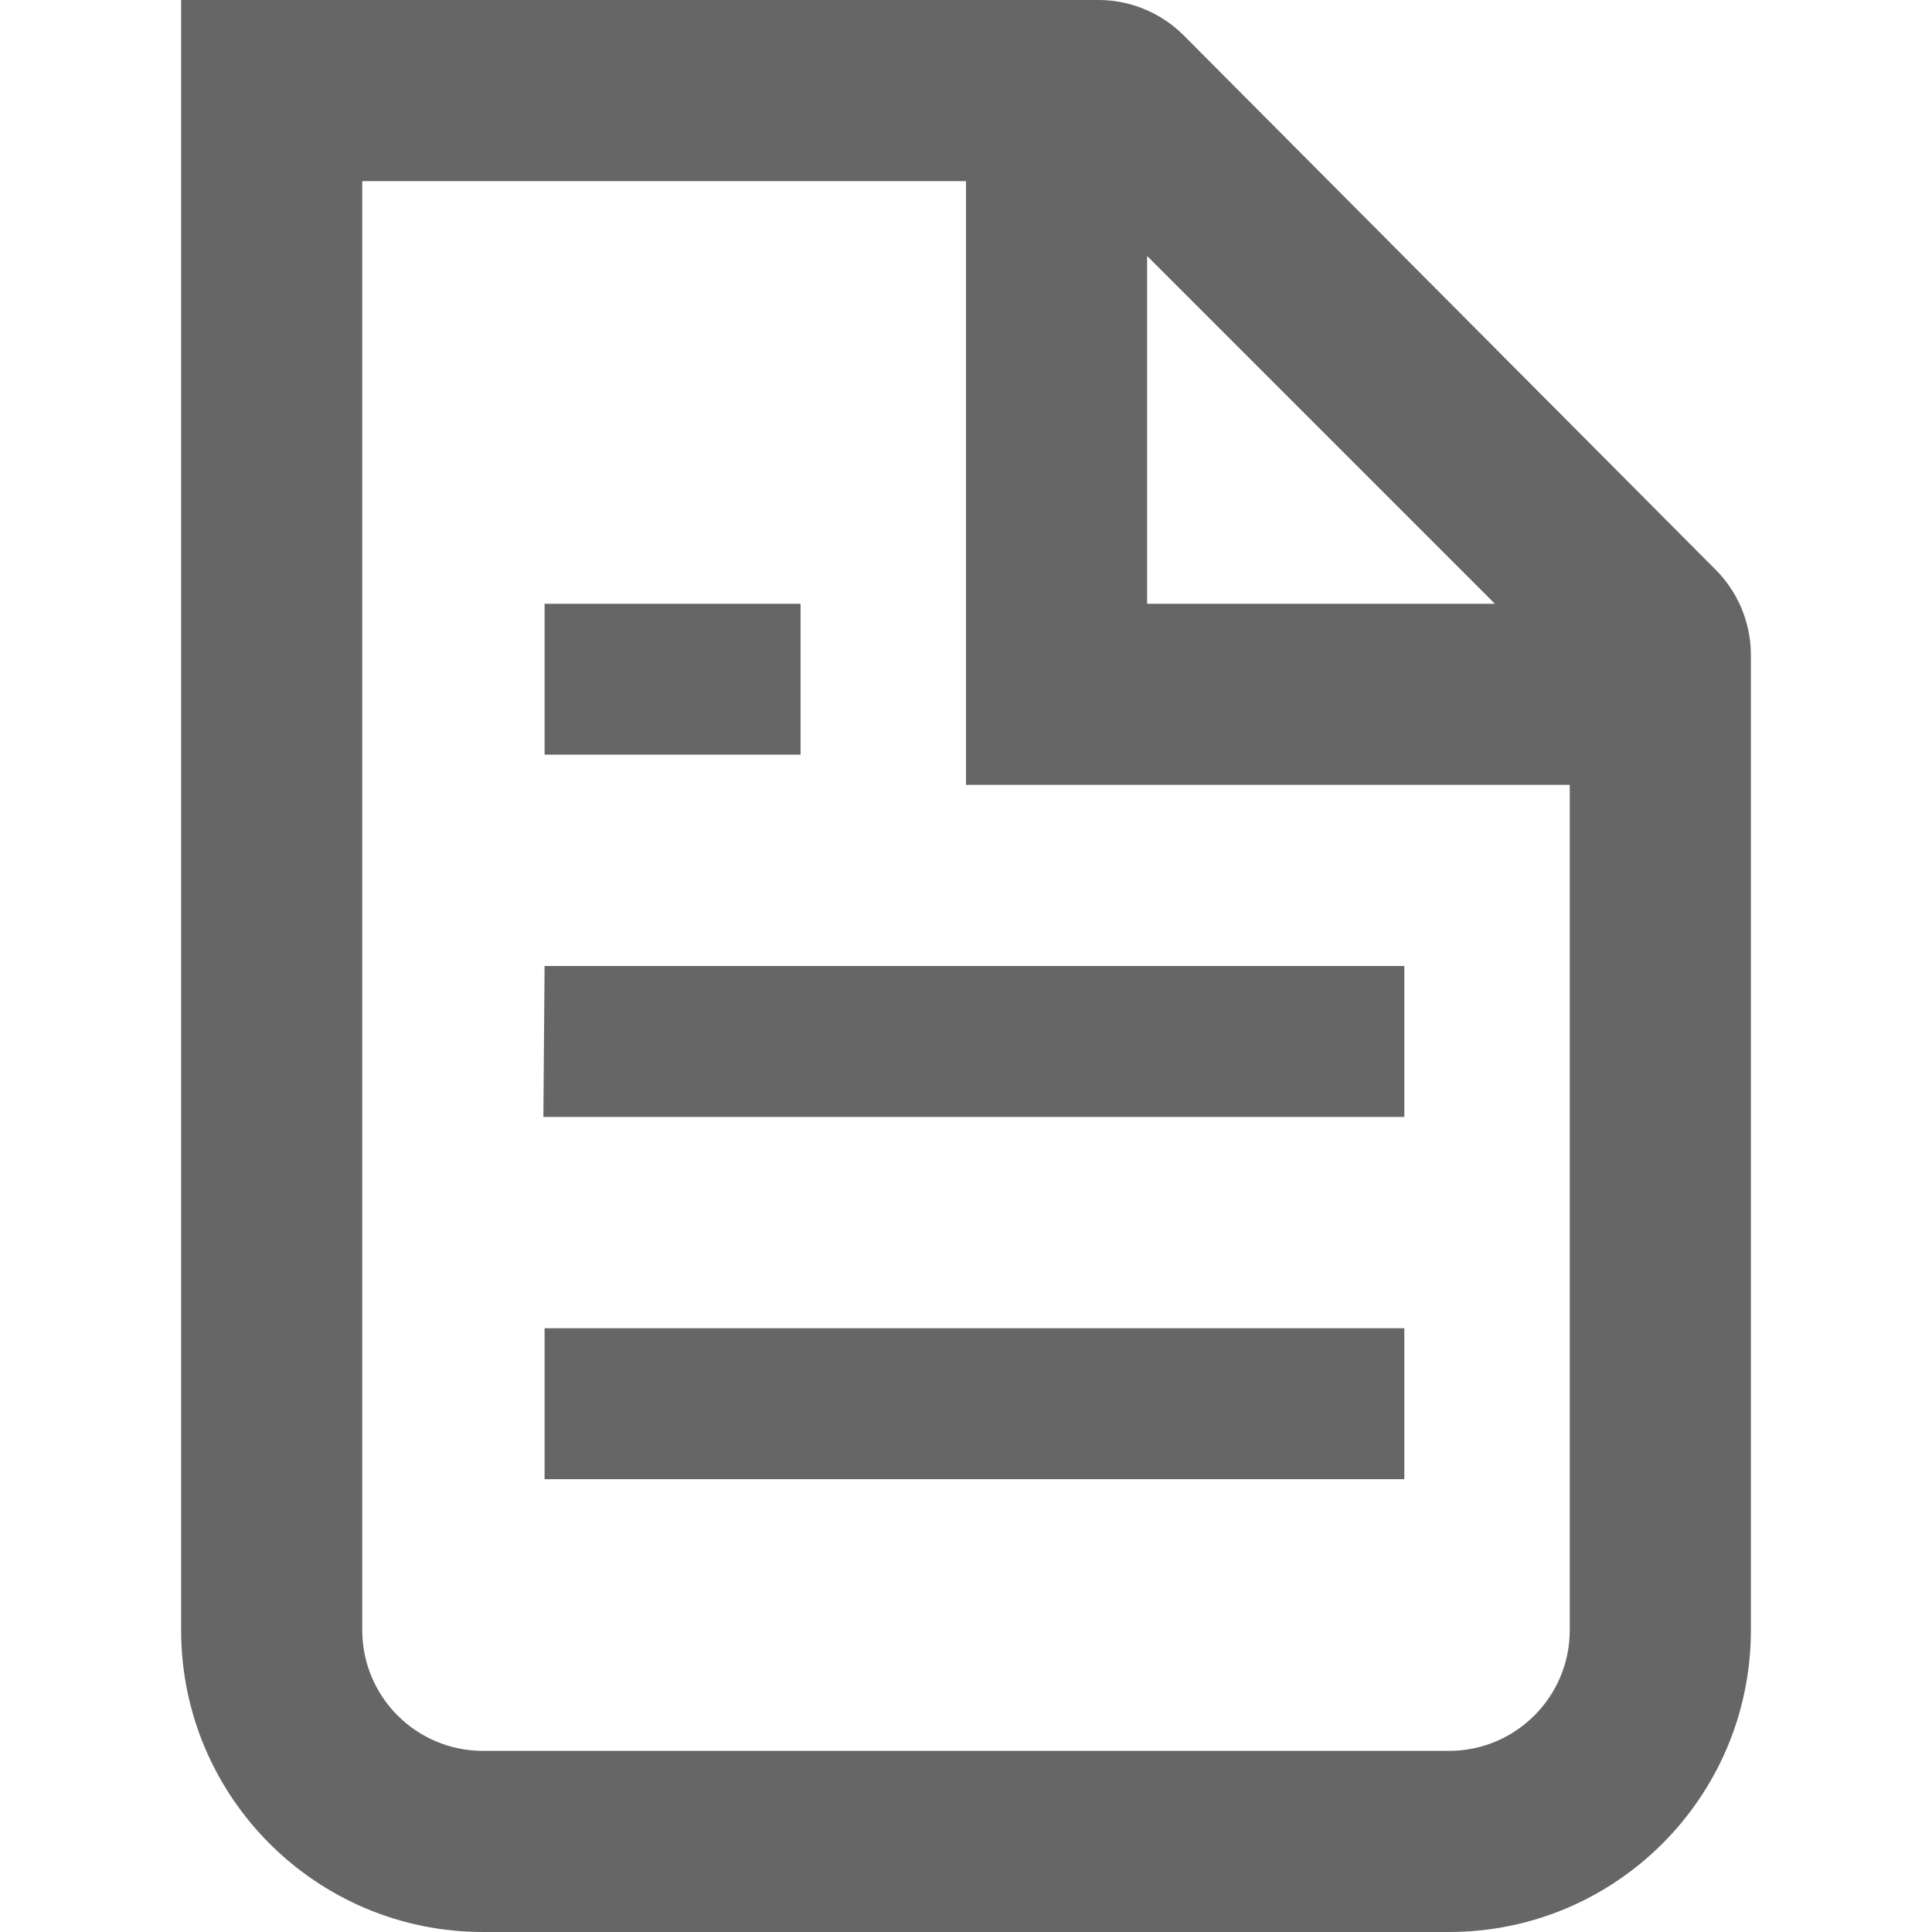
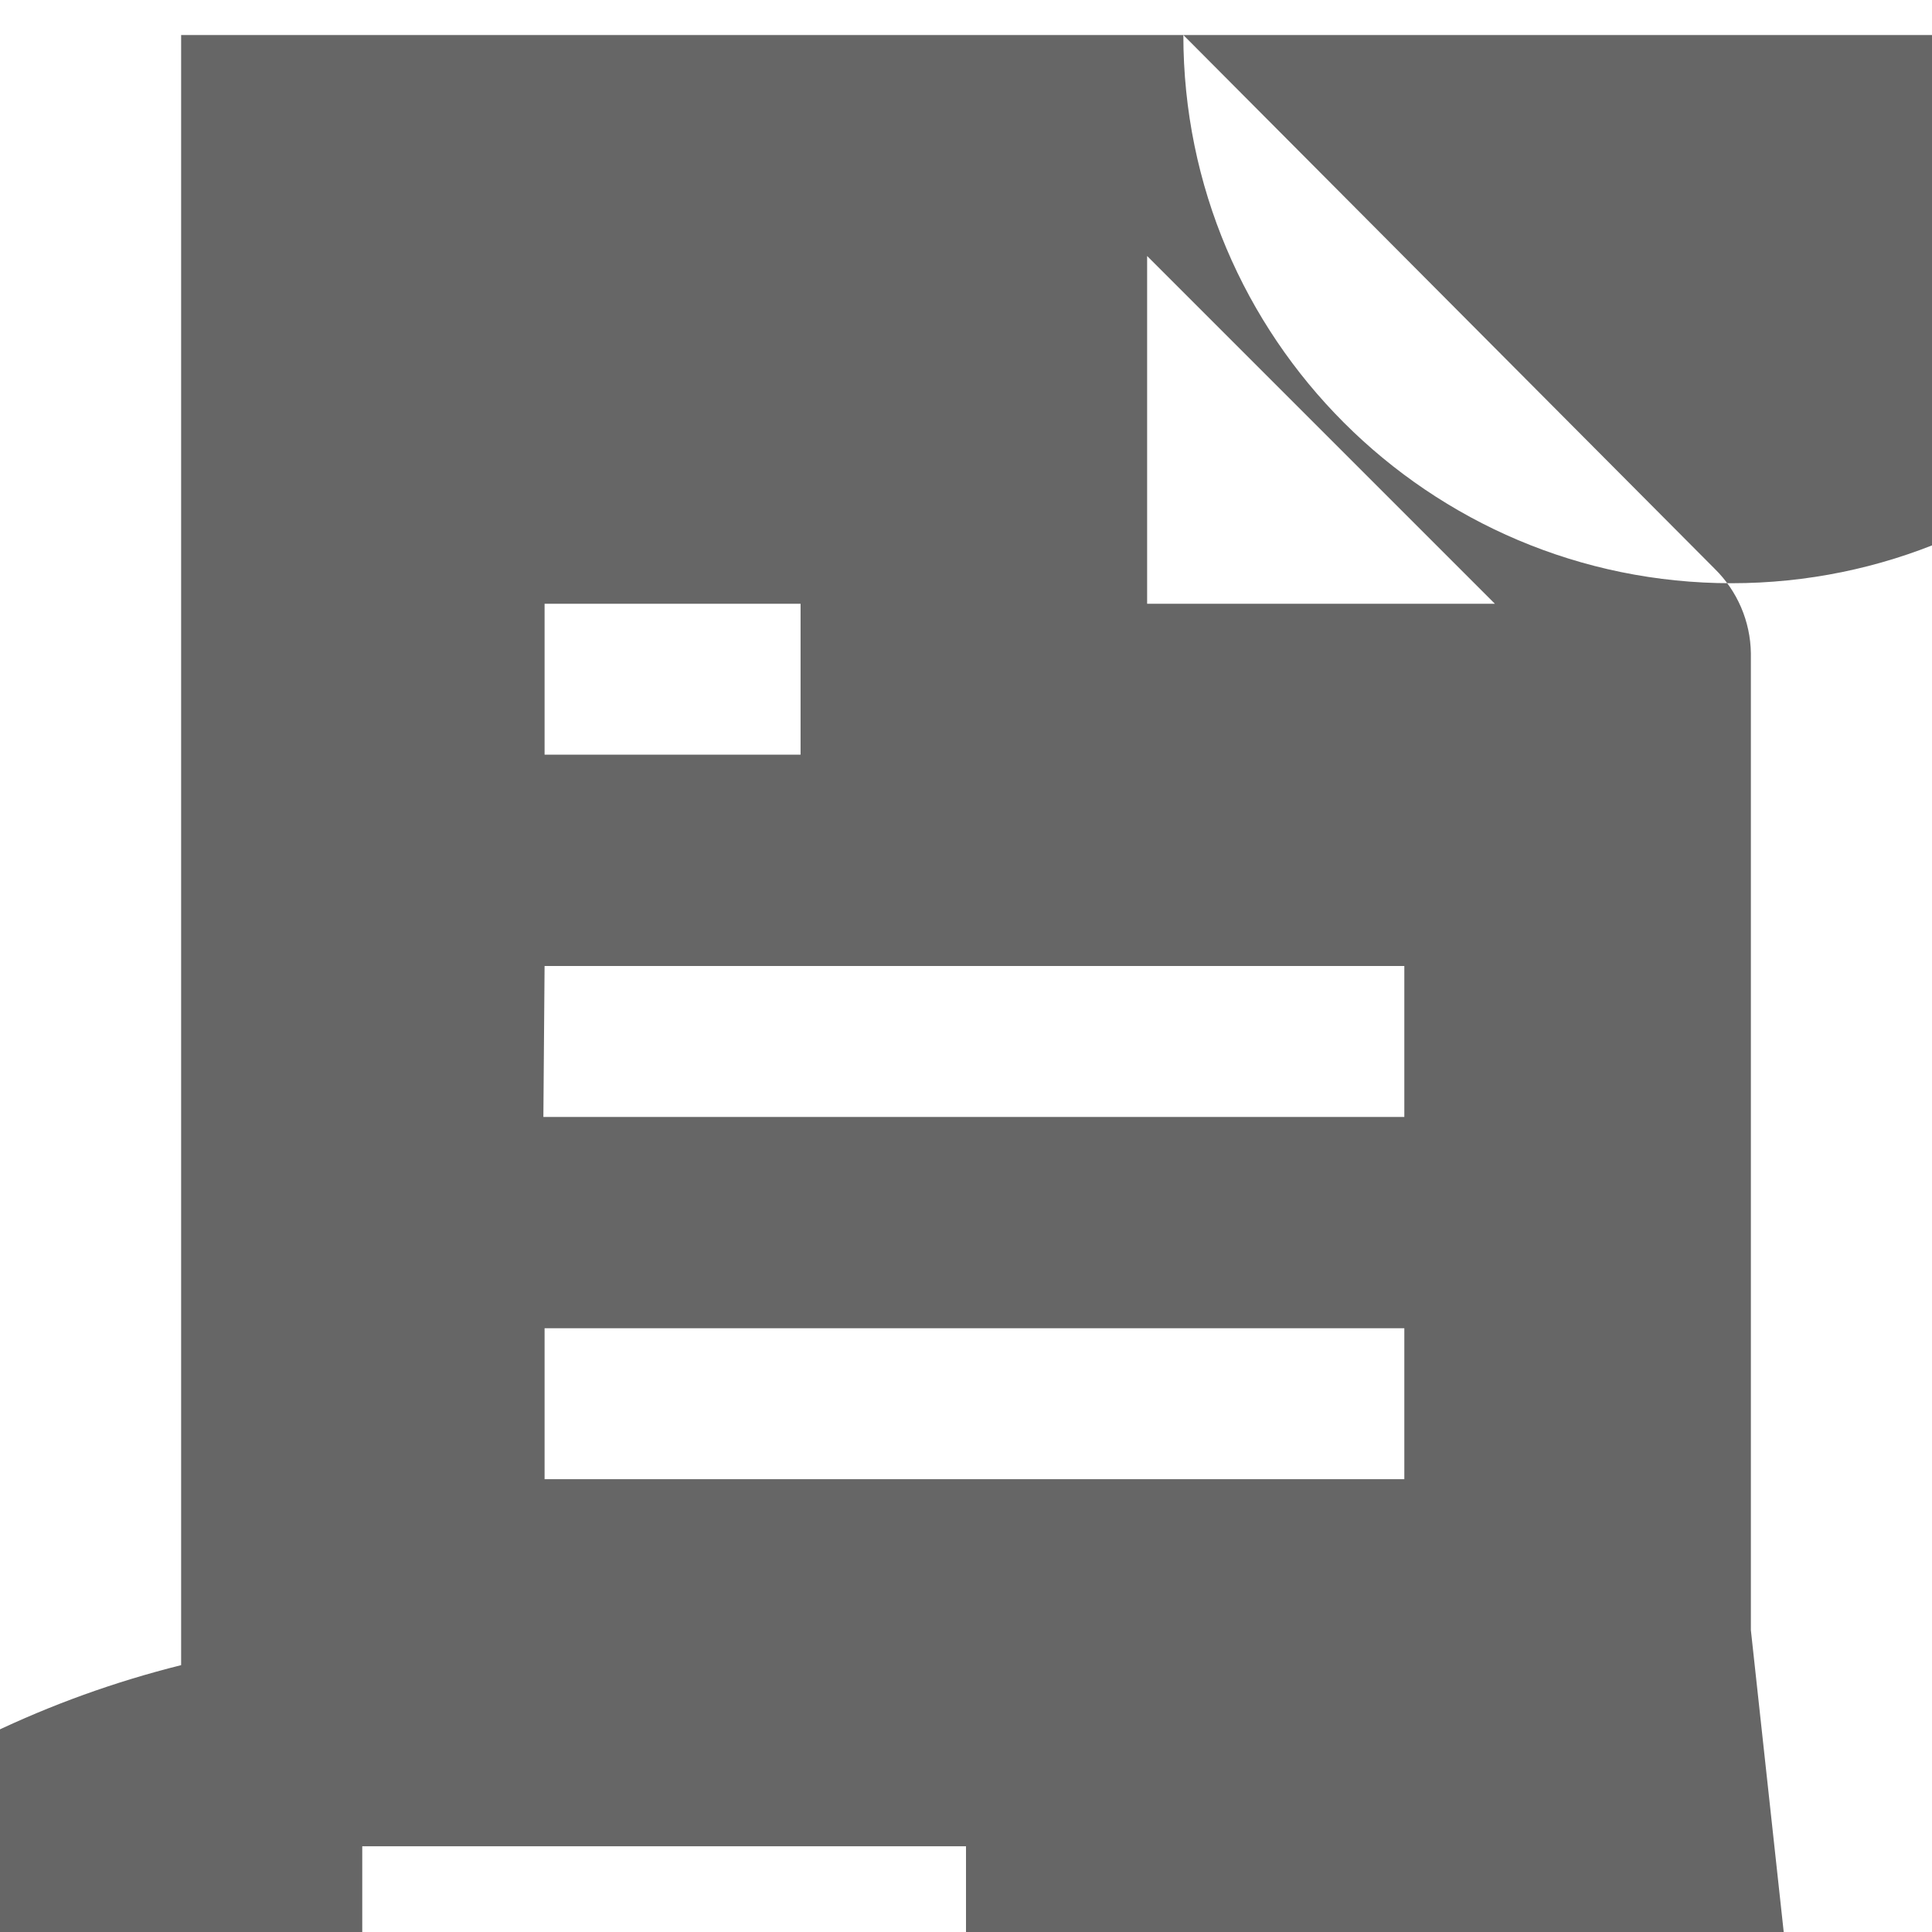
<svg xmlns="http://www.w3.org/2000/svg" fill="none" viewBox="0 0 16 16">
-   <path d="M14.5 13.5V5.41a1 1 0 0 0-.3-.7L9.8.29A1 1 0 0 0 9.08 0H1.5v13.5A2.5 2.5 0 0 0 4 16h8a2.5 2.5 0 0 0 2.5-2.5m-1.5 0v-7H8v-5H3v12a1 1 0 0 0 1 1h8a1 1 0 0 0 1-1M9.5 5V2.12L12.38 5zM5.13 5h-.62v1.25h2.12V5zm-.62 3h7.12v1.25H4.5zm.62 3h-.62v1.25h7.12V11z" clip-rule="evenodd" fill="#666" fill-rule="evenodd" />
+   <path d="M14.5 13.5V5.41a1 1 0 0 0-.3-.7L9.8.29a1 1 0 0 0 9.08 0H1.5v13.5a2.5 2.5 0 0 0 4 16h8a2.5 2.5 0 0 0 2.5-2.5m-1.5 0v-7H8v-5H3v12a1 1 0 0 0 1 1h8a1 1 0 0 0 1-1M9.5 5V2.12L12.38 5zM5.13 5h-.62v1.25h2.12V5zm-.62 3h7.12v1.25H4.5zm.62 3h-.62v1.25h7.12V11z" clip-rule="evenodd" fill="#666" fill-rule="evenodd" />
</svg>
